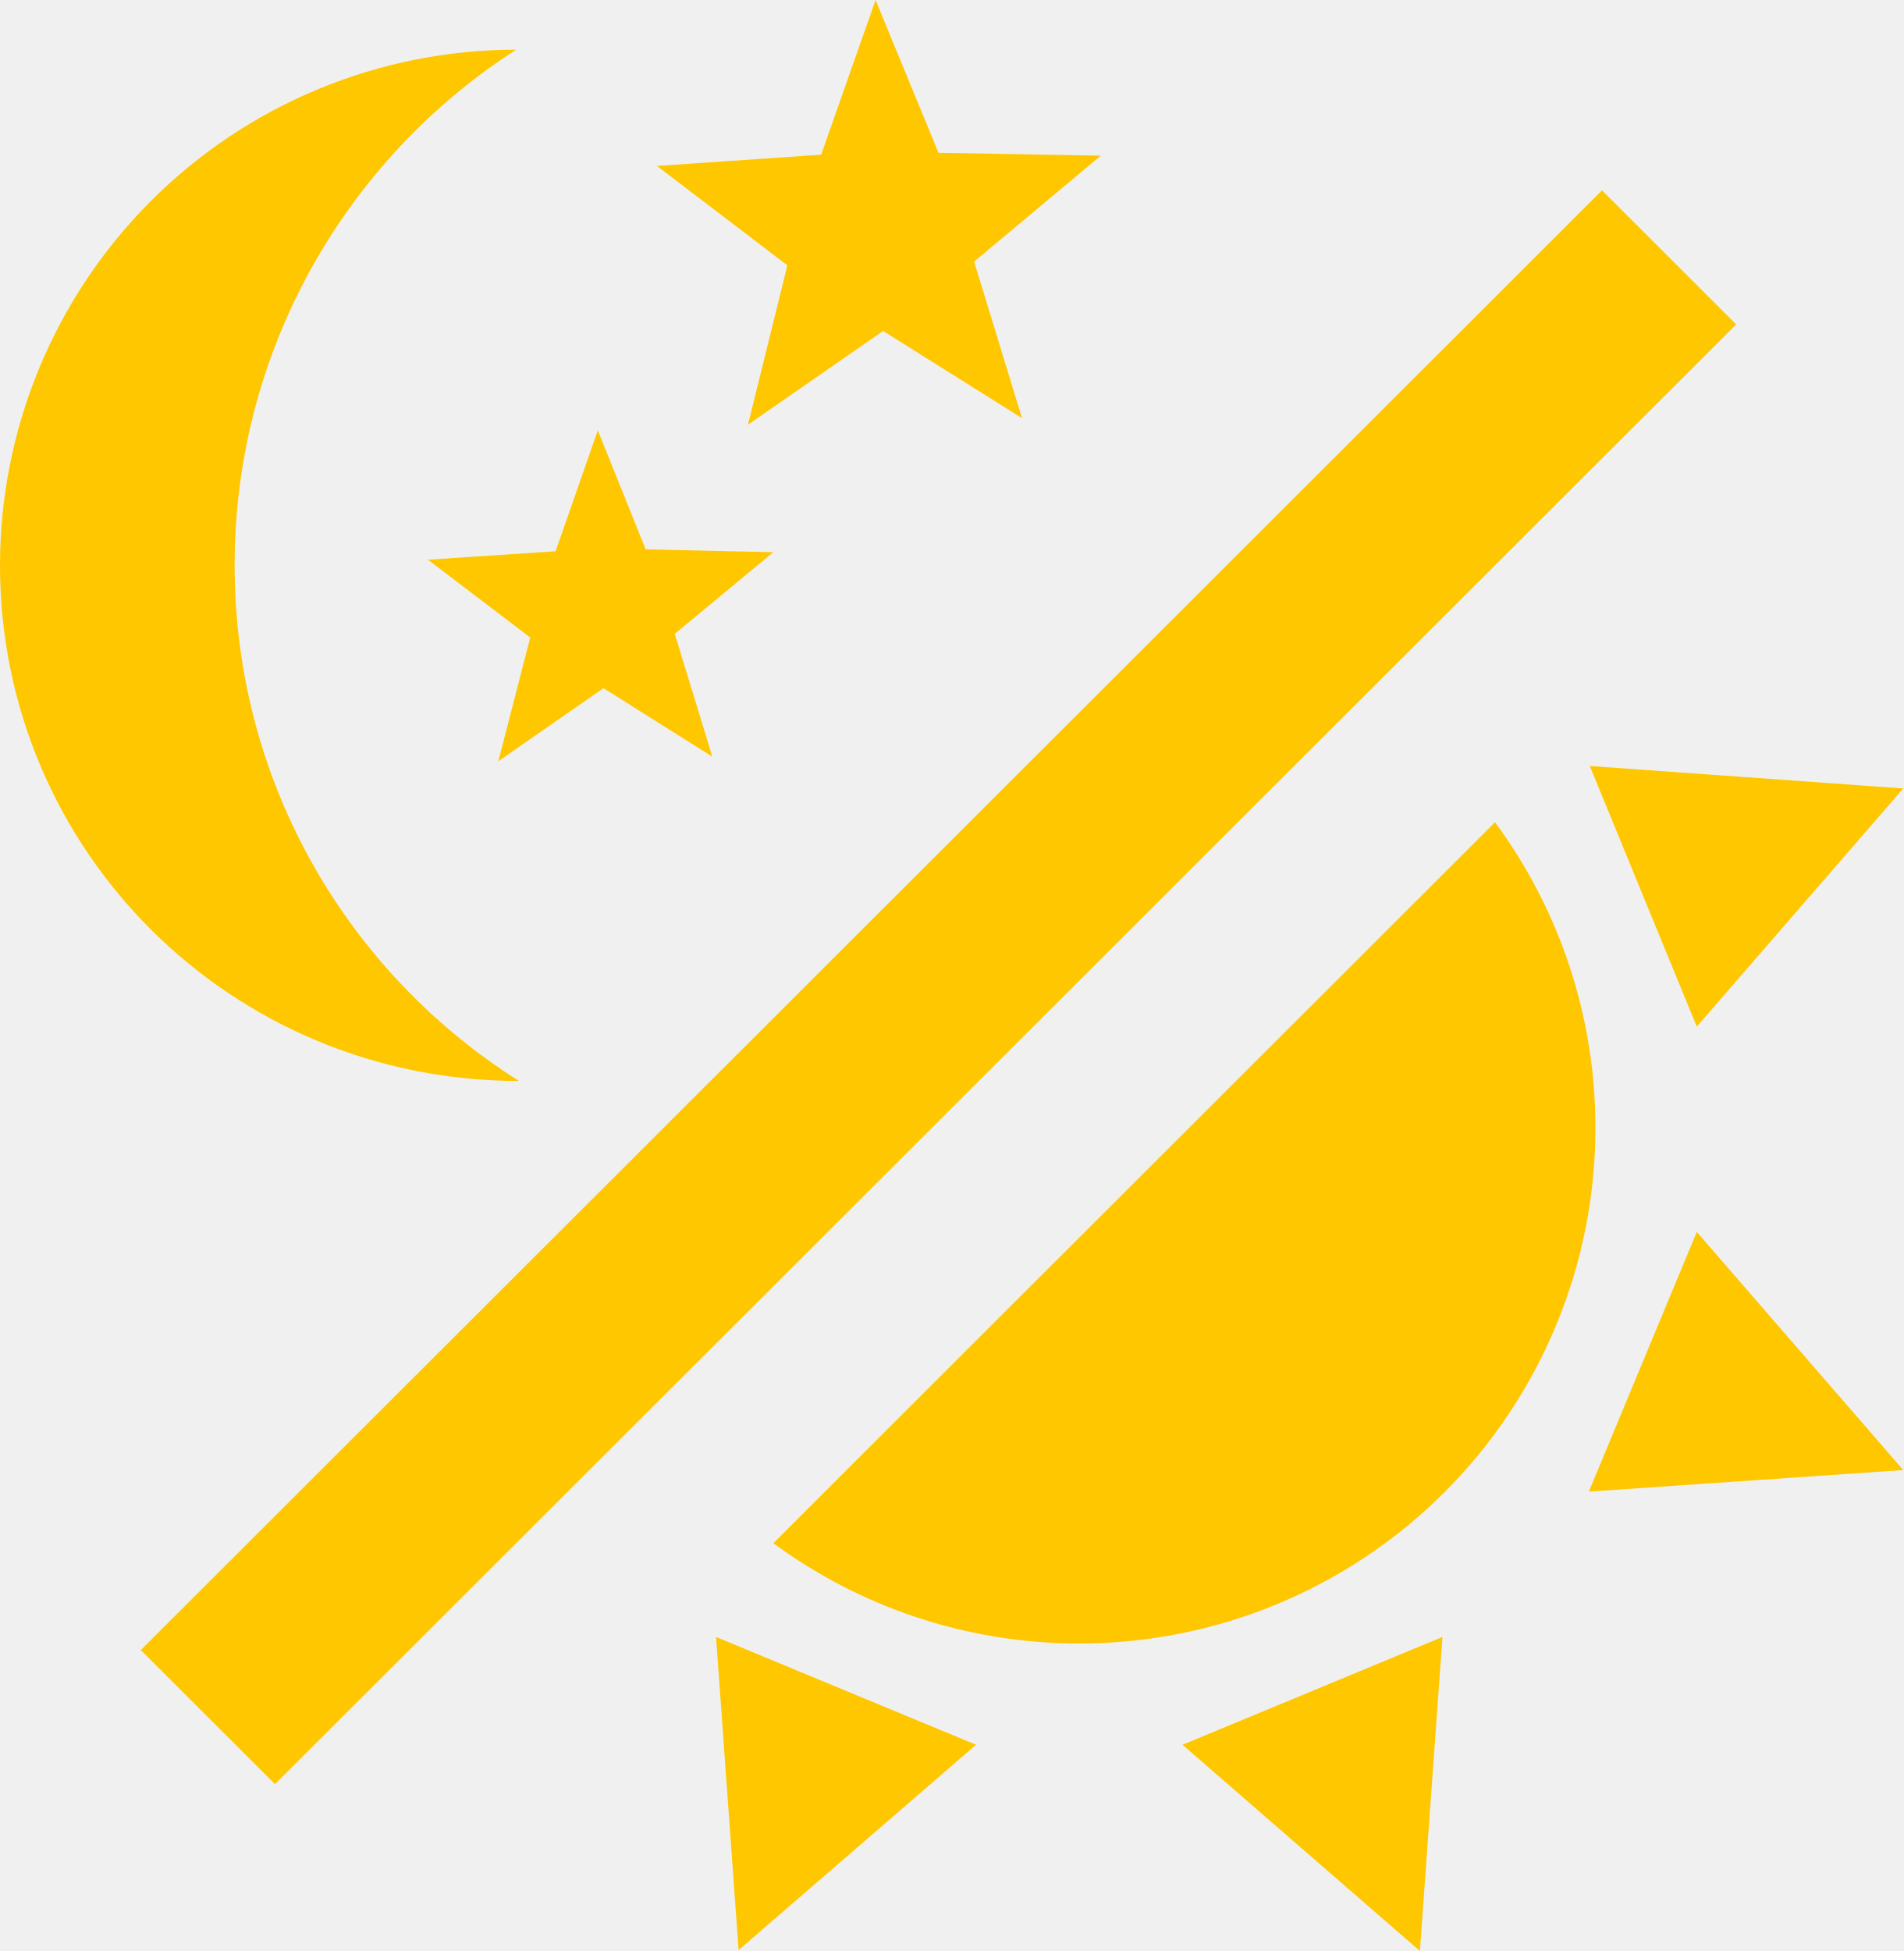
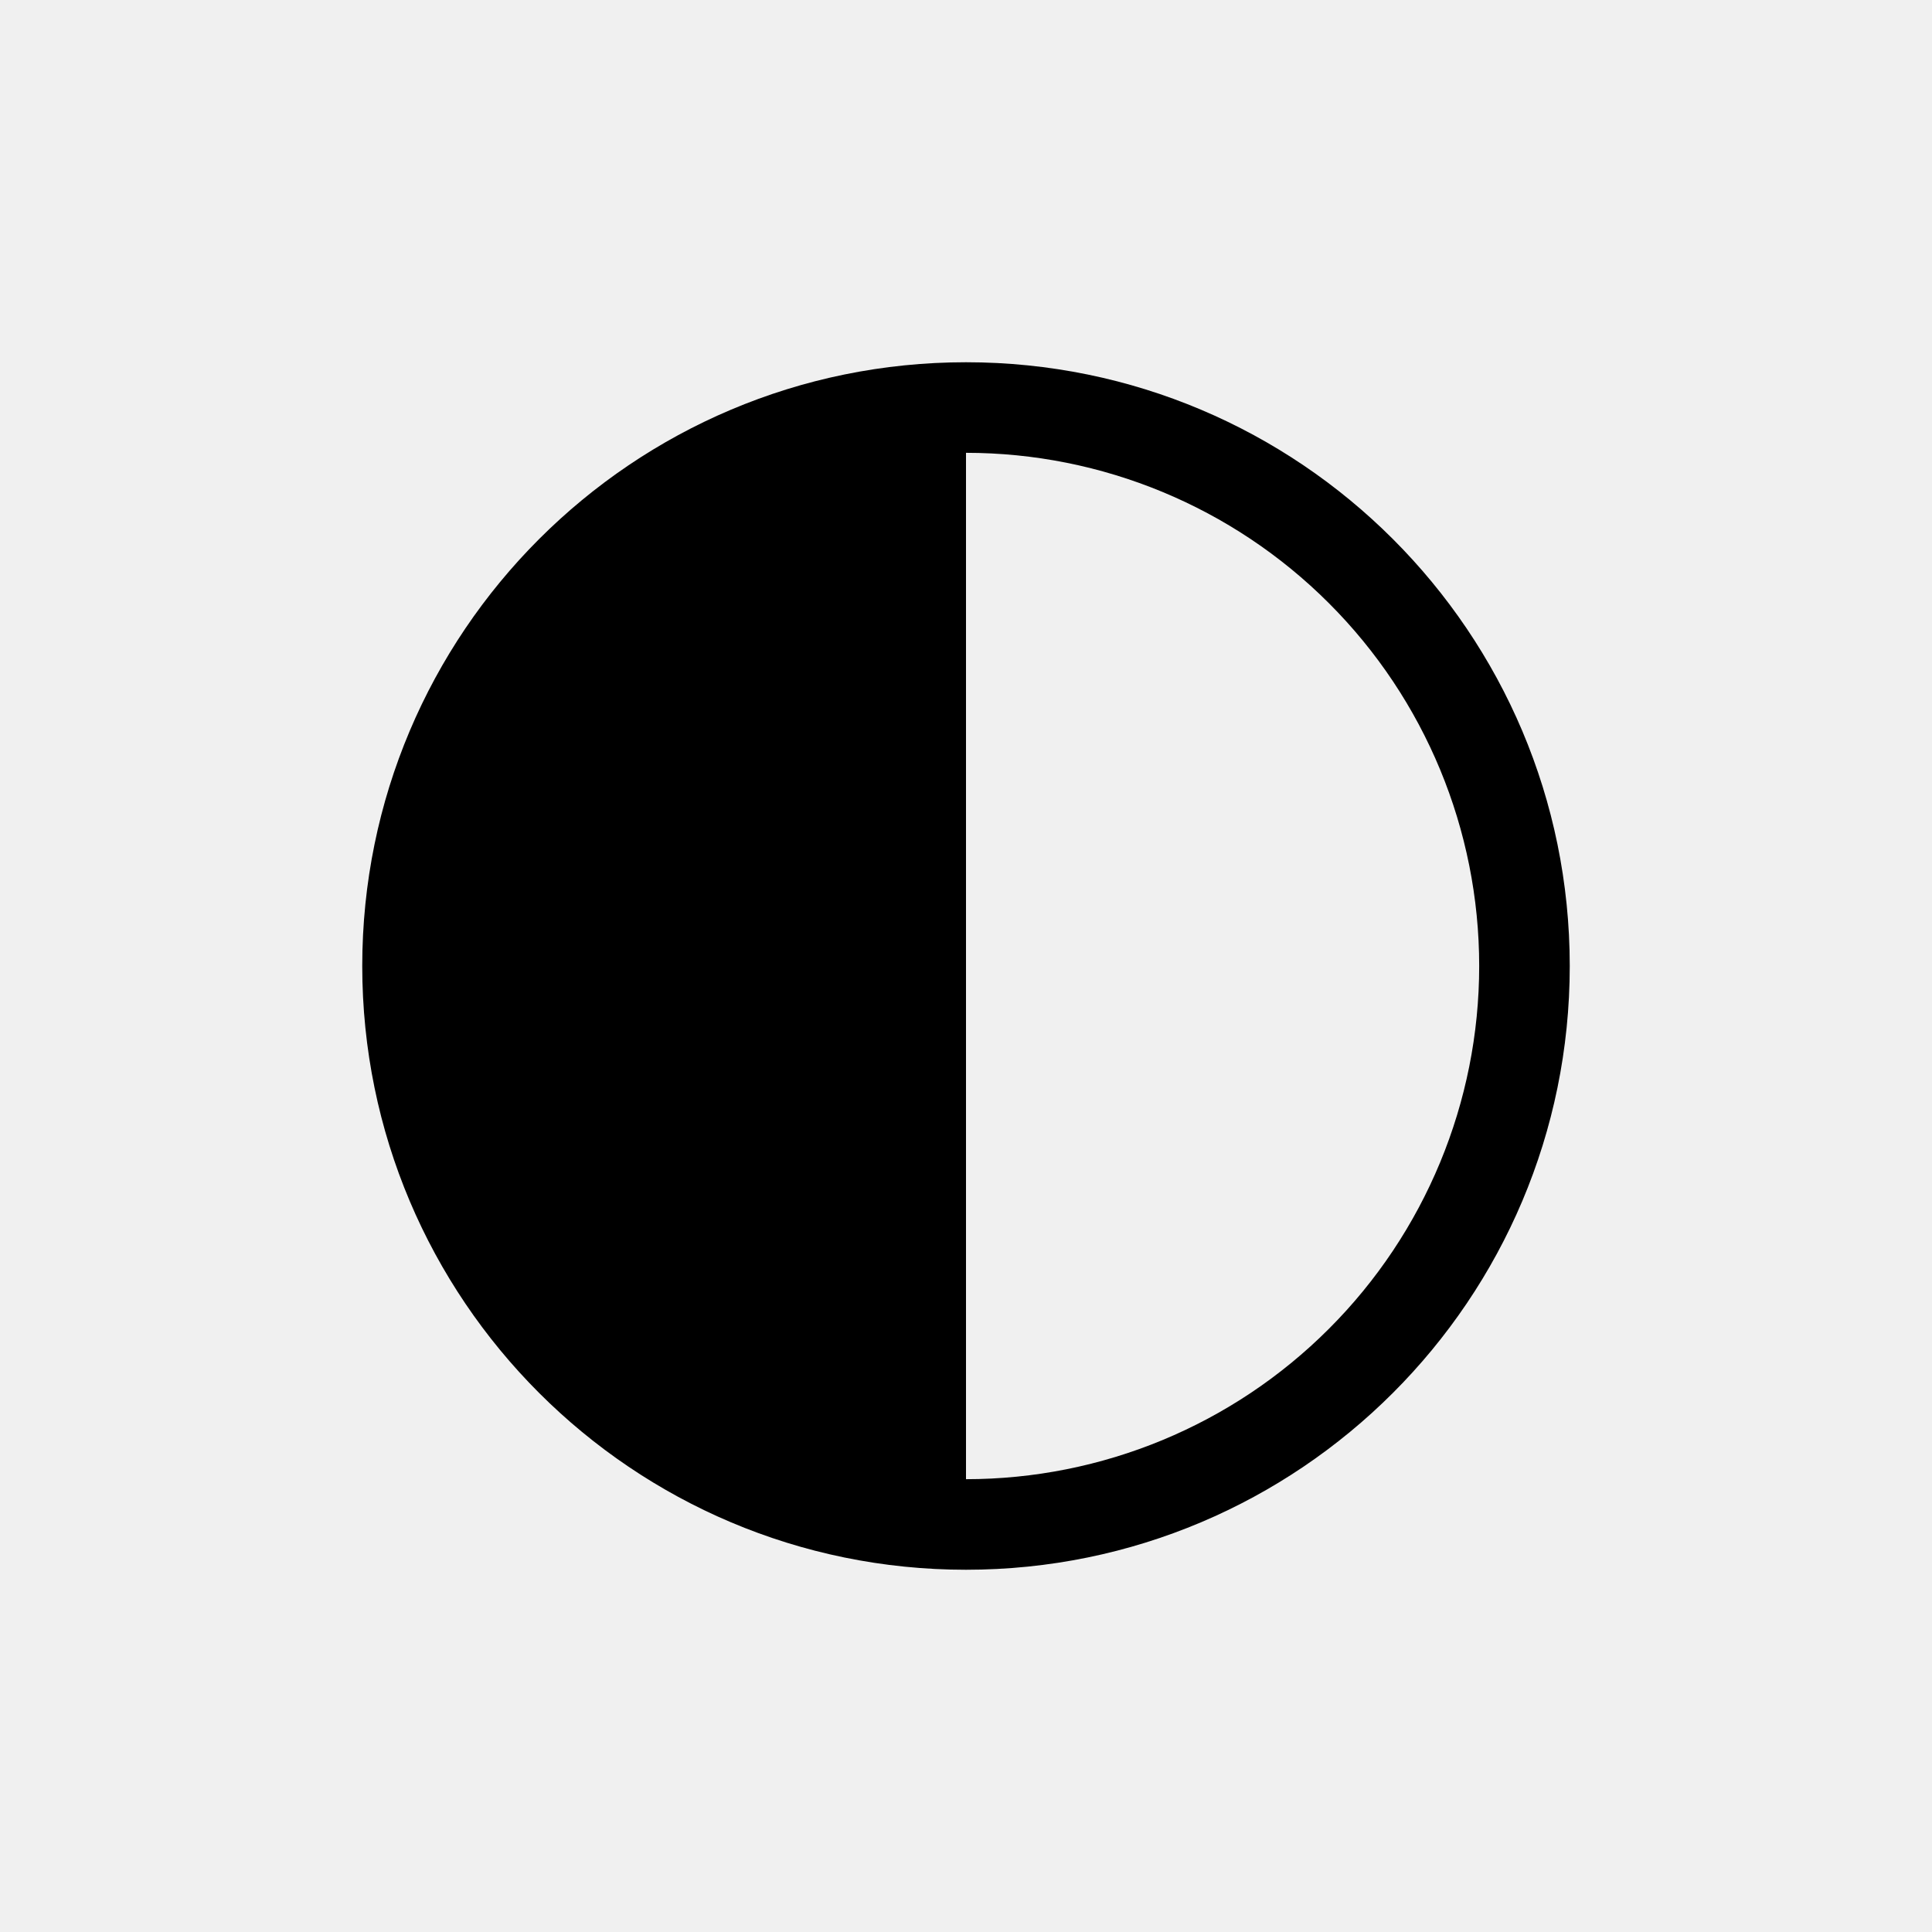
- <svg xmlns="http://www.w3.org/2000/svg" width="40" height="41" viewBox="0 0 40 41">
-   <g clip-path="url(#clip0_2_2)">
-     <path d="M33.531 23.702C33.531 26.576 32.388 29.332 30.353 31.364C28.319 33.396 25.559 34.538 22.682 34.538C20.276 34.538 18.047 33.75 16.253 32.43L31.42 17.279C32.742 19.072 33.531 21.298 33.531 23.702Z" fill="#FFC700" />
-     <path d="M33.392 31.346L35.661 25.889L40 30.893L33.392 31.346Z" fill="#FFC700" />
-     <path d="M35.661 21.574L33.412 16.097L40 16.569L35.661 21.574Z" fill="#FFC700" />
-     <path d="M24.852 36.666L30.316 34.4L29.842 41L24.852 36.666Z" fill="#FFC700" />
-     <path d="M15.049 34.4L20.513 36.666L15.523 40.98L15.049 34.4Z" fill="#FFC700" />
-     <path d="M33.669 4L36.489 6.817L5.779 37.493L2.959 34.676L33.669 4Z" fill="#FFC700" />
-     <path fill-rule="evenodd" clip-rule="evenodd" d="M18.56 6.955L21.479 8.787L20.473 5.497L23.136 3.271L19.724 3.211L18.402 0L17.258 3.251L13.807 3.487L16.548 5.576L15.72 8.925L18.56 6.955ZM12.682 14.461L14.97 15.9L14.181 13.319L16.253 11.604L13.57 11.545L12.564 9.043L11.677 11.585L8.994 11.762L11.144 13.397L10.473 15.998L12.682 14.461Z" fill="#FFC700" />
-     <path d="M10.848 1.044C7.318 3.31 4.931 7.309 4.931 11.88C4.931 16.451 7.318 20.451 10.907 22.716C4.852 22.716 0 17.87 0 11.88C0 9.006 1.143 6.25 3.177 4.218C5.212 2.186 7.971 1.044 10.848 1.044Z" fill="#FFC700" />
-   </g>
-   <defs>
-     <clipPath id="clip0_2_2">
-       <rect width="40" height="41" fill="white" />
-     </clipPath>
-   </defs>
+ <svg xmlns="http://www.w3.org/2000/svg" width="32" height="32" viewBox="0 0 32 32">
+   <path d="M16 26C21.523 26 26 21.523 26 16C26 10.477 21.523 6 16 6C10.477 6 6 10.477 6 16C6 21.523 10.477 26 16 26ZM16 24.5V7.5C18.254 7.5 20.416 8.396 22.01 9.99C23.605 11.584 24.5 13.746 24.5 16C24.5 18.254 23.605 20.416 22.01 22.01C20.416 23.605 18.254 24.5 16 24.5Z" fill="currentColor" />
</svg>
